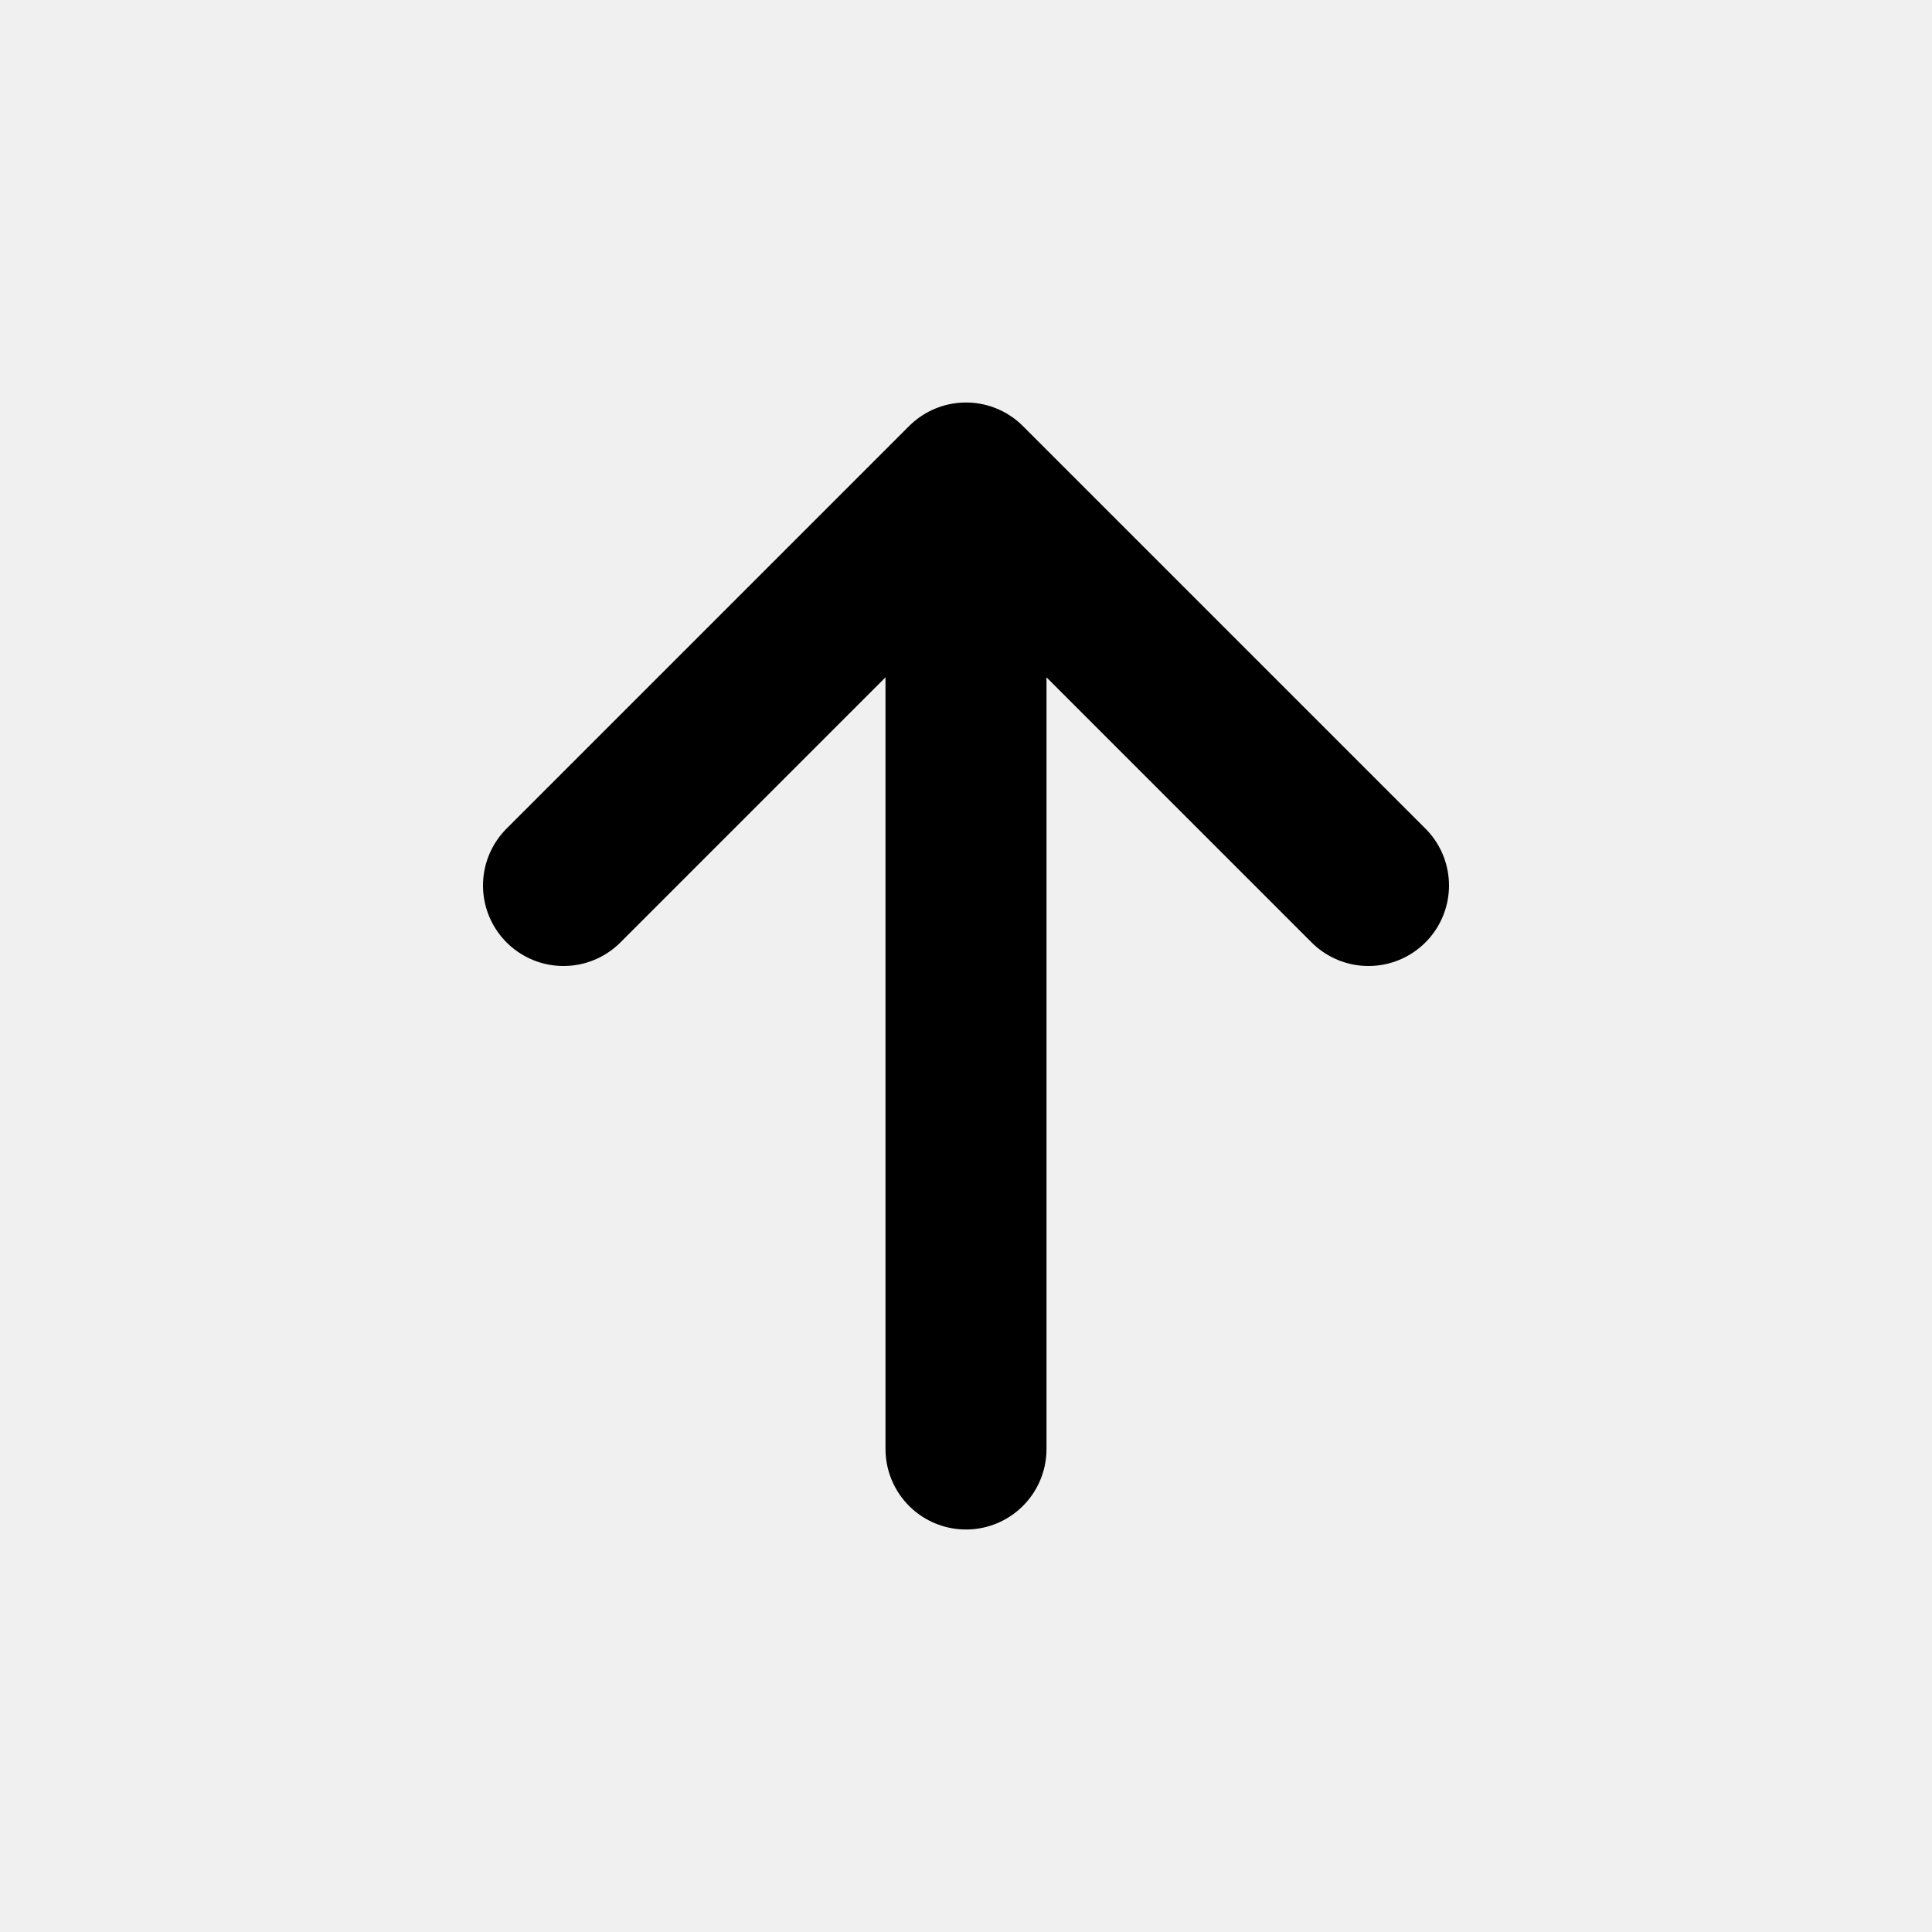
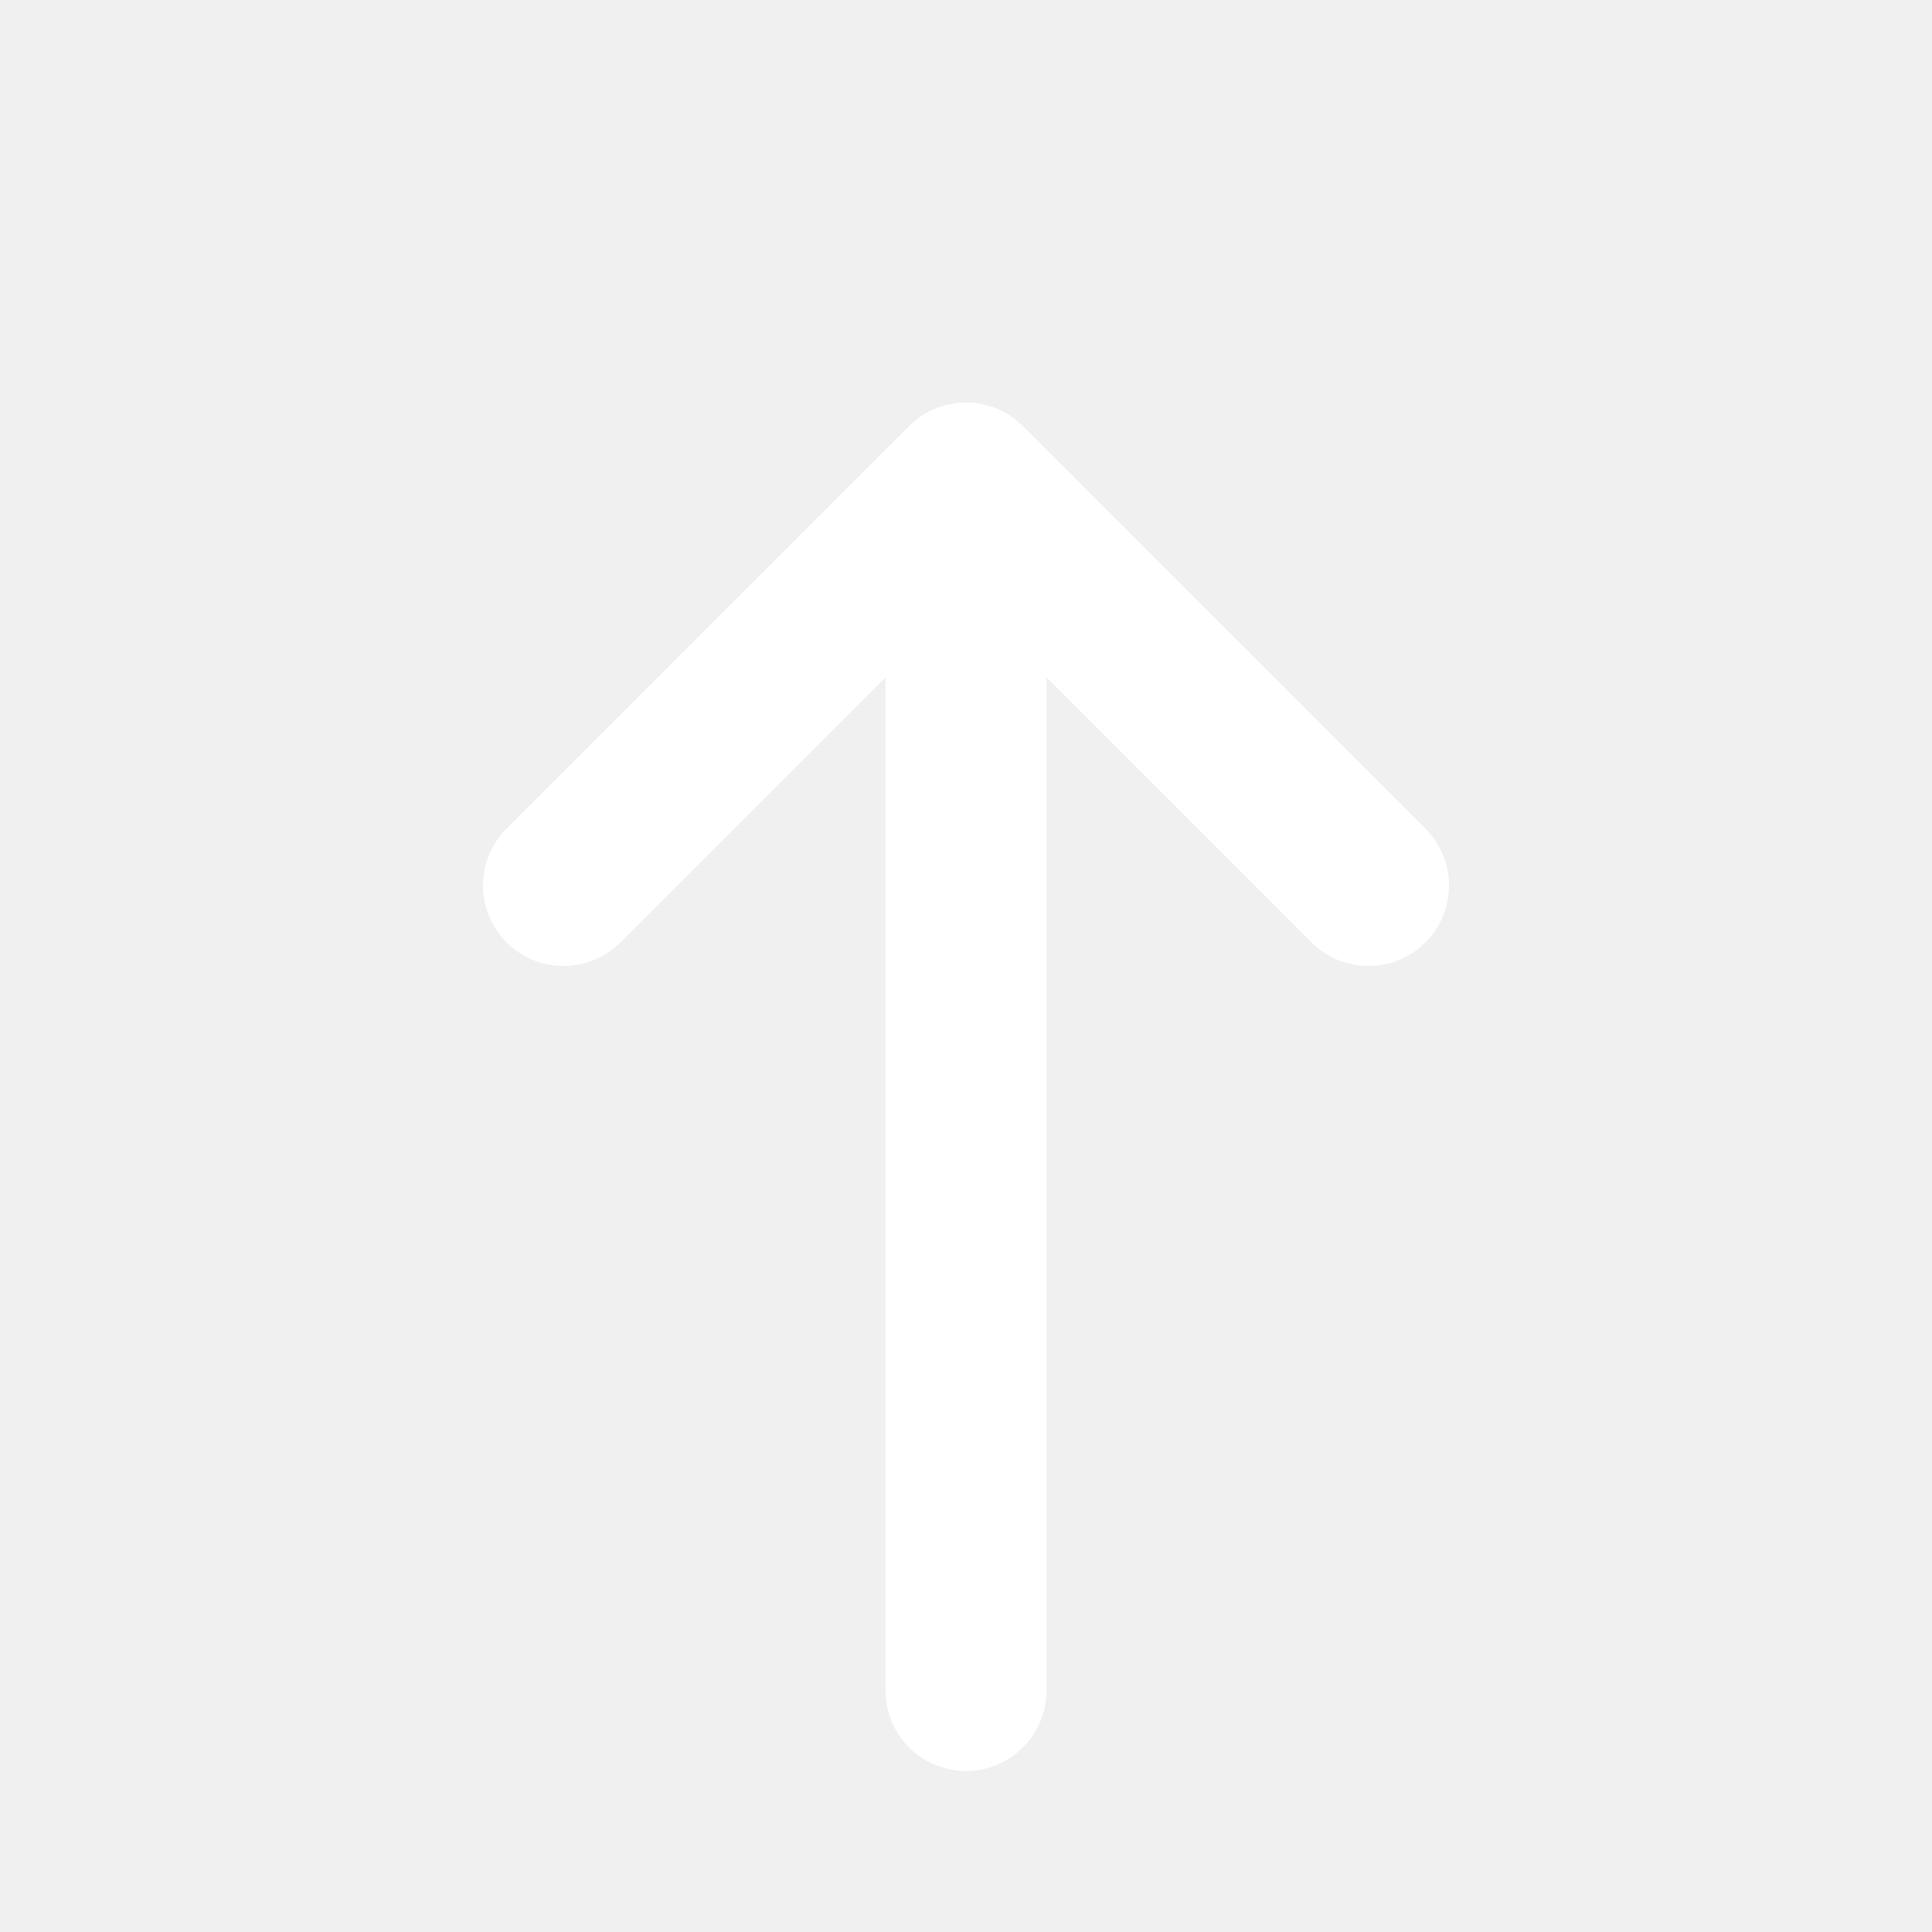
- <svg xmlns="http://www.w3.org/2000/svg" width="800px" height="800px" viewBox="0 0 24 24" fill="none">
-   <path d="M12 6V18M12 6L7 11M12 6L17 11" stroke="#000000" stroke-width="2" stroke-linecap="round" stroke-linejoin="round" />
+ <svg xmlns="http://www.w3.org/2000/svg" width="800px" height="800px" viewBox="0 0 24 24">
+   <path d="M12 6V21M12 6L7 11M12 6L17 11" stroke="#ffffff" stroke-width="2" stroke-linecap="round" stroke-linejoin="round" />
</svg>
